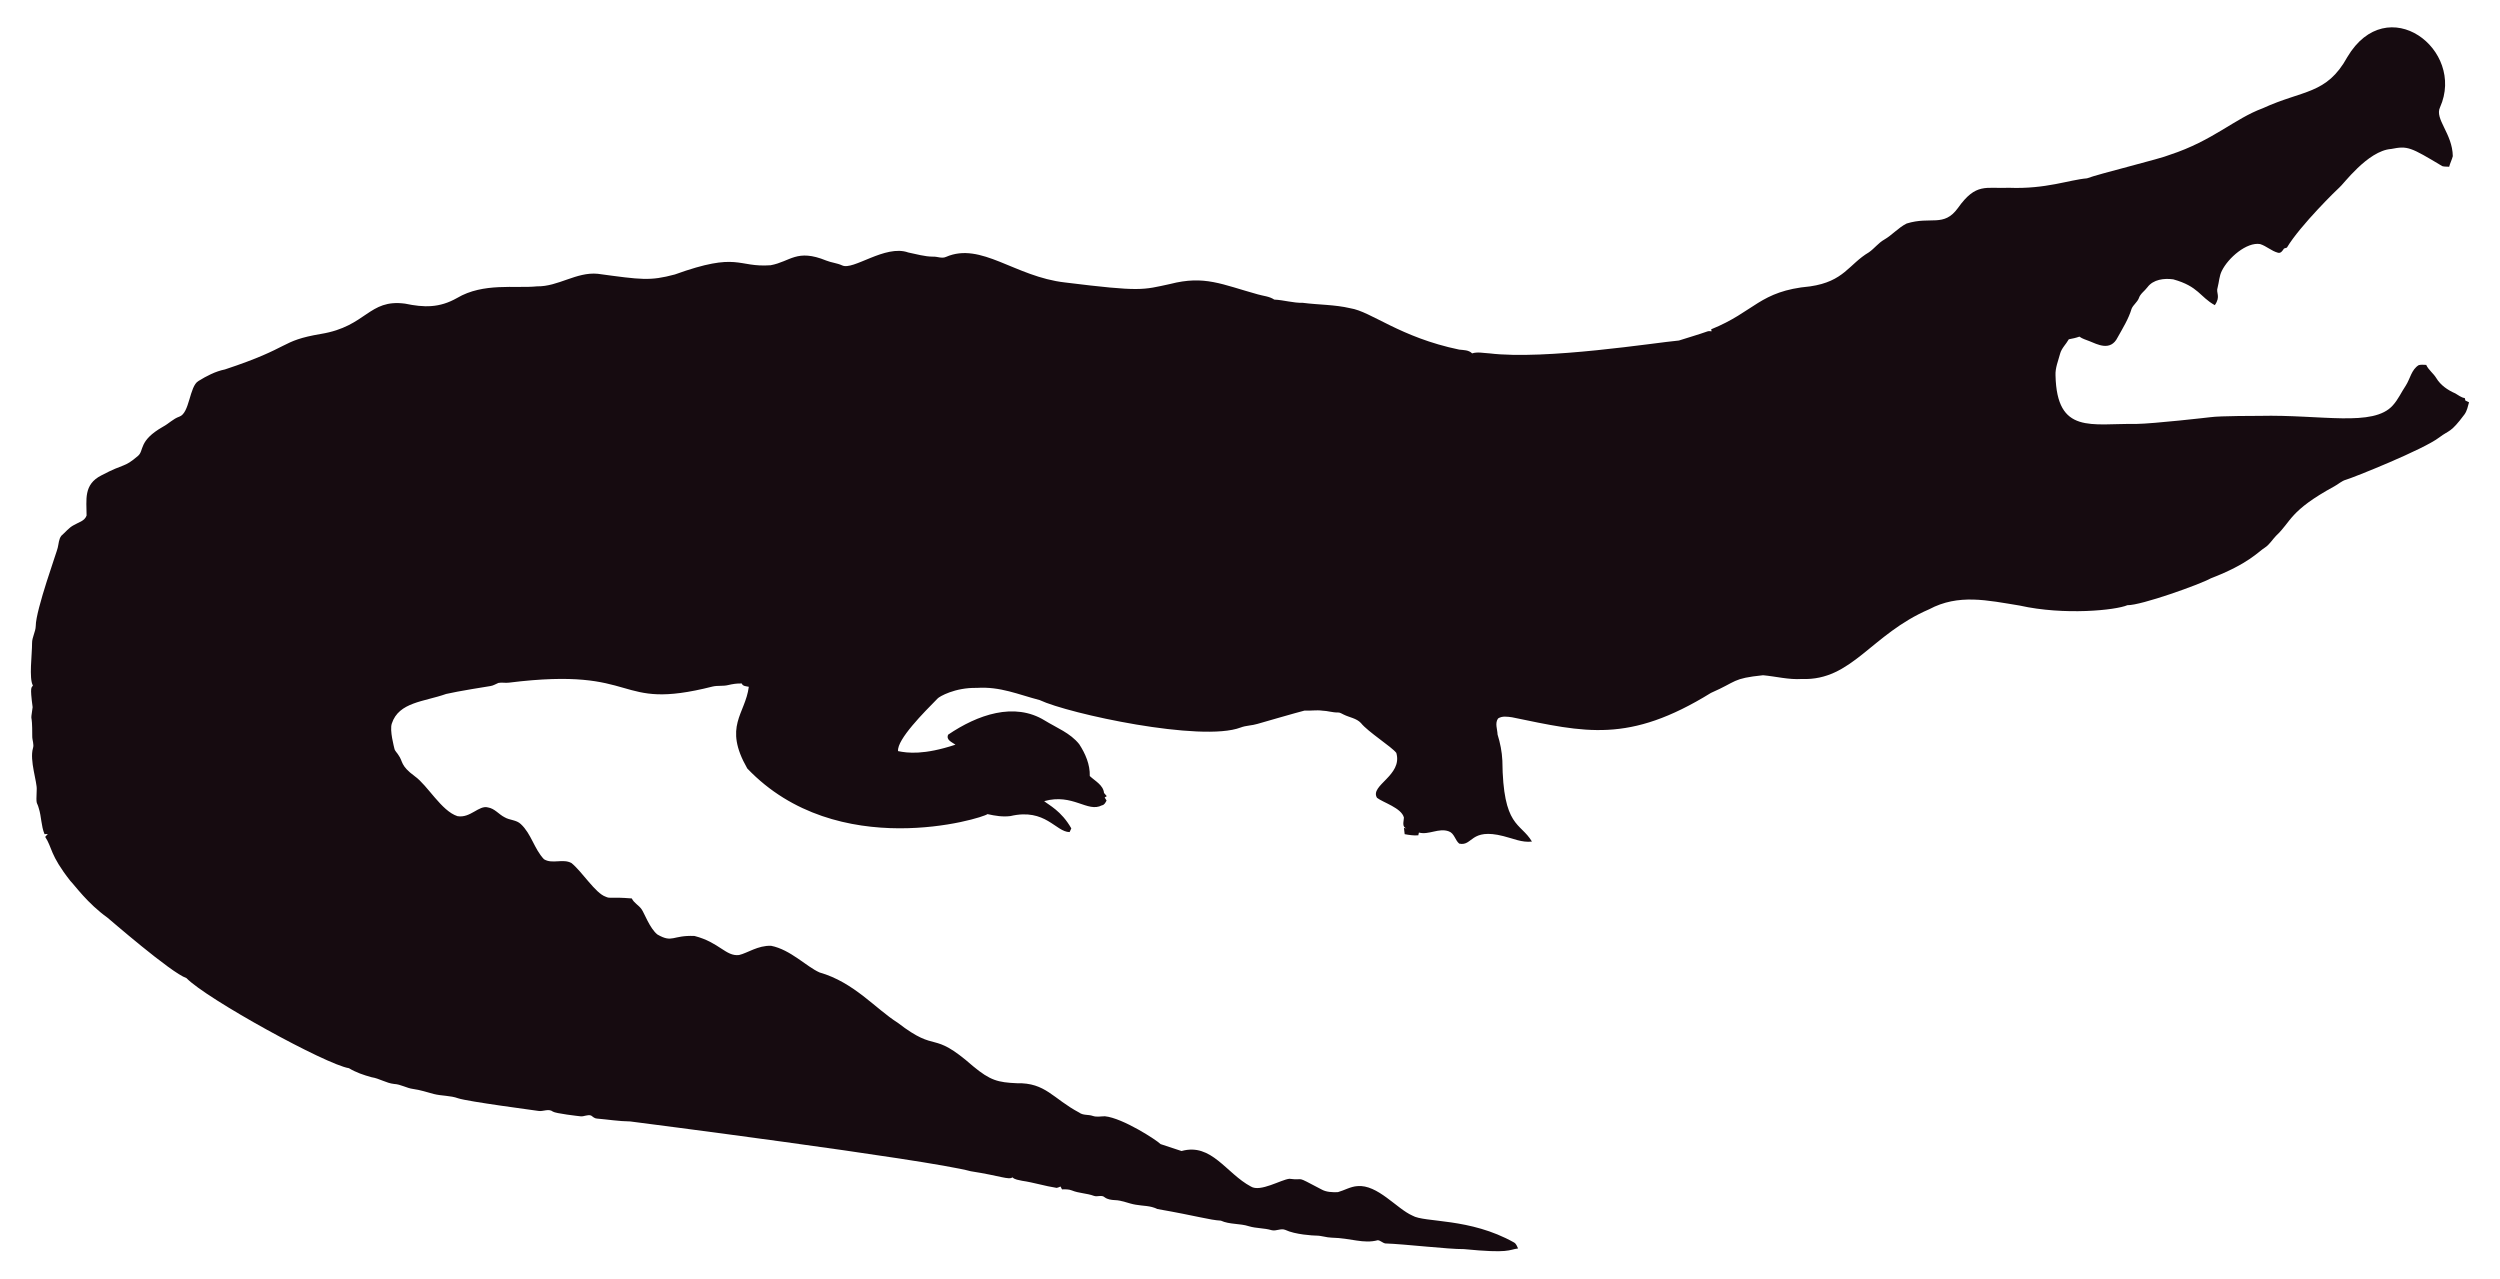
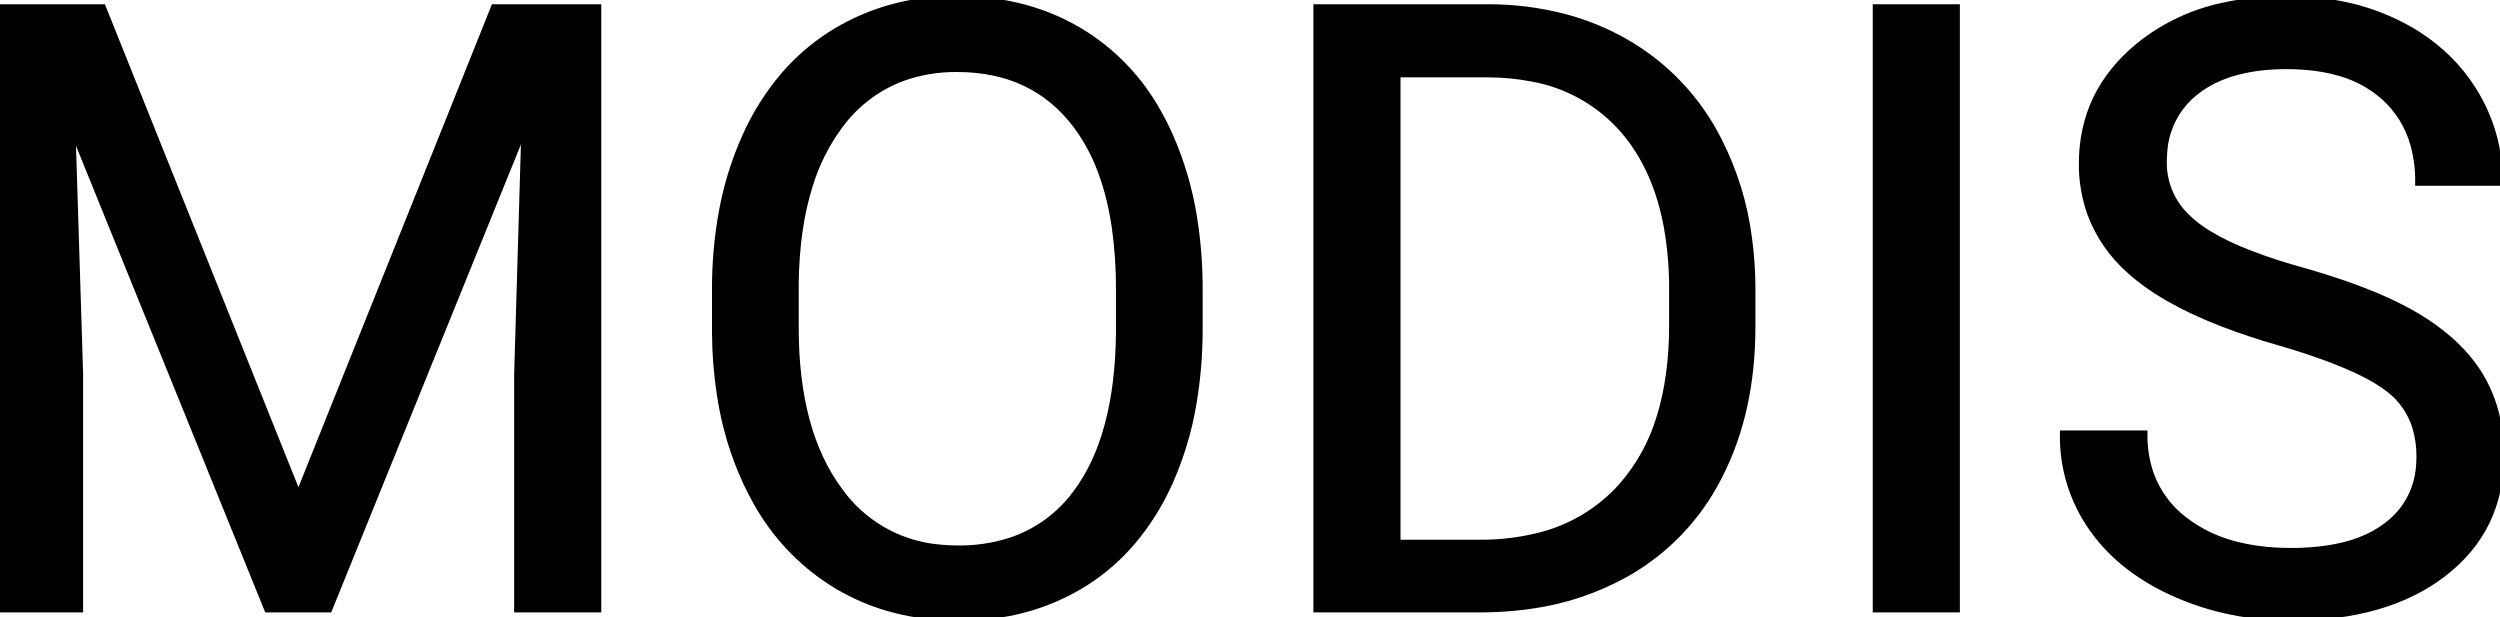
- <svg xmlns="http://www.w3.org/2000/svg" version="1.1" id="Layer_1" x="0px" y="0px" viewBox="0 0 2625.022 1342.022" enable-background="new 0 0 2625.022 1342.022" xml:space="preserve">
-   <path fill="#160B10" d="M2562.057,112.664c-5.93,12.226,13.089,27.649,13.408,51.328c-0.967,3.791-2.837,7.289-3.816,11.093  c-2.417-0.267-4.923,0.089-7.226-0.636c-33.512-20.05-36.245-21.483-53.631-18.038c-24.88,1.775-51.012,38.147-54.547,40.579  c-1,0.685-40.963,39.485-54.967,62.993c-1.056,0.331-2.086,0.661-3.078,1.005c-1.45,2.188-3.295,5.317-6.386,4.363  c-6.755-1.794-12.047-7.022-18.687-9.083c-14.172-2.325-33.569,14.577-40.185,28.126c-2.76,5.432-2.862,11.614-4.401,17.415  c-2.078,5.918,3.558,9.203-2.964,18.611c-15.758-8.651-16.89-19.671-43.645-27.108c-9.541-1.323-21.002,0.025-27.146,8.345  c-2.9,3.956-7.454,6.64-8.994,11.487c-1.705,4.223-5.788,6.857-7.569,10.978c-3.219,10.775-9.274,20.417-14.705,30.186  c-7.484,15.043-21.458,7.113-29.639,3.893c-3.549-1.501-7.378-2.404-10.482-4.745c-3.613,1.31-7.378,2.124-11.131,2.799  c-2.9,5.19-7.62,9.362-9.184,15.252c-1.972,7.442-5.139,14.807-4.771,22.656c1.426,62.435,37.744,50.23,84.657,50.985  c18.427-0.238,76.659-6.917,77.661-7.06c10.315-1.512,51.103-1.387,52.104-1.425c64.718-1.507,119.253,12.017,139.725-10.991  c5.622-6.144,8.955-13.878,13.598-20.735c4.617-7.073,5.915-16.893,13.662-21.562c2.519-0.687,5.19-0.305,7.81-0.242  c2.481,5.406,7.582,8.854,10.609,13.891c4.503,7.467,12.047,12.632,19.921,16.041c3.269,1.794,6.144,4.389,9.999,4.936  c0.166,0.852,0.369,1.705,0.598,2.57c1.259,0.611,2.519,1.208,3.854,1.819c-1.196,4.325-2.073,8.854-4.681,12.606  c-14.981,20.134-15.737,16.079-26.561,24.297c-16.513,12.73-90.704,42.38-97.937,44.421c-4.63,1.259-8.078,4.719-12.199,6.907  c-47.689,26.034-44.914,36.755-61.276,51.99c-3.969,4.096-6.856,9.273-11.754,12.403c-6.886,4.248-16.845,16.908-56.76,32.26  c-10.994,6.222-73.381,28.559-87.544,28.177c-12.182,5.289-66.295,10.873-113.113,0.394c-34.047-5.52-64.247-12.539-95.05,3.905  c-61.045,26.219-81.054,75.205-133.67,73.195c-13.739,0.903-27.159-2.684-40.745-3.943c-32.756,3.396-26.951,6.432-54.687,18.547  c-86.536,53.421-132.198,41.426-208.888,25.607c-4.859-0.636-10.304-1.616-14.68,1.259c-3.511,4.999-0.687,11.232-0.509,16.804  c2.76,8.879,4.605,18.076,5.037,27.388c0.678,70.703,18.876,64.615,31.064,85.038c-10.38,1.31-20.137-3.346-30.008-5.724  c-35.054-8.942-31.959,10.974-46.367,7.887c-4.376-3.651-5.076-10.864-10.94-12.886c-10.482-3.893-20.875,4.033-31.37,1.285  c-0.165,0.725-0.483,2.163-0.649,2.875c-4.834,0.432-9.592-0.331-14.311-1.196c-0.153-2.201-0.407-4.401-0.751-6.551  c0.7,0.127,2.112,0.382,2.824,0.509c-5.368-1.387-2.926-7.48-2.862-11.411c-2.581-10.171-21.93-15.743-28.266-20.735  c-7.896-13.101,27.192-23.356,20.29-47.143c-4.808-6.385-29.888-22.164-37.17-31.395c-4.783-5.063-12.047-5.813-18.013-8.815  c-1.972-0.827-3.791-2.315-6.017-2.239c-5.597,0.191-10.965-1.781-16.537-1.908c-6.208-0.878-12.441,0.318-18.661-0.076  c-6.376,1.51-49.471,13.993-49.471,13.993c-5.775,1.781-11.97,1.603-17.631,3.791c-41.153,15.671-180.401-14.399-211.051-28.838  c-22.477-5.819-41.27-14.396-65.945-12.772c-23.033-0.496-39.521,9.215-41.101,11.08c-14.156,14.382-42.805,43.009-41.597,55.297  c9.881,2.049,27.067,4.244,60.297-6.755c-3.6-2.633-10.164-4.859-7.683-10.52c30.91-20.96,69.478-34.528,101.385-14.896  c12.454,7.683,26.879,13.128,36.241,24.907c6.449,9.897,11.461,21.384,11.08,33.43c5.483,5.19,14.184,9.464,14.96,17.771  c0.954,1.132,1.883,2.239,2.9,3.371c-0.56,0.344-1.679,1.03-2.251,1.361c0.674,1.081,1.336,2.15,2.022,3.244  c-1.157,2.112-2.252,4.643-4.923,5.037c-15.167,7.923-30.412-12.885-60.589-4.414c4.515,3.914,17.957,10.035,28.495,28.596  c-0.623,1.285-1.221,2.582-1.781,3.893c-14.581-0.066-25.26-25.439-62.103-16.83c-8.065,1.081-16.27-0.28-24.119-2.048  c-5.689,4.616-157.704,51.097-252.241-47.919c-25.462-44.516-2.105-56.742,1.616-85.776c-2.646-0.598-6.259-0.445-7.429-3.447  c-4.834-0.216-9.63,0.547-14.311,1.666c-5.343,1.336-10.927,0.254-16.283,1.527c-104.921,26.598-73.475-21.586-213.976-4.058  c-3.638,0.483-7.327-0.471-10.927,0.267c-2.722,1.043-5.203,2.786-8.129,3.244c-1.005,0.139-35.568,5.632-46.749,8.332  c-23.248,8.245-49.669,8.494-57.027,31.013c-2.544,7.127,2.495,25.23,2.659,26.23c0.509,2.748,2.964,4.529,4.274,6.907  c5.125,7.002,1.576,10.814,17.186,22.287c13.483,9.569,27.903,36.42,44.764,41.877c13.652,2.389,22.508-11.842,32.107-9.146  c7.022,1.107,11.334,7.276,17.415,10.317c5.356,3.193,12.365,2.633,17.033,7.162c11.029,10.189,14.018,26.078,24.284,36.878  c8.765,5.47,19.972-0.979,28.965,4.071c11.309,9.233,25.045,31.634,35.809,35.287c4.836,2.294,4.589-0.02,27.477,1.832  c2.226,4.796,7.327,7.085,10.253,11.347c2.611,3.387,8.633,20.294,16.715,26.574c16.075,9.185,15.426,0.491,38.875,1.488  c26.056,6.667,32.977,21.713,46.774,19.997c8.688-1.942,19.833-10.206,33.646-9.68c20.419,4.043,37.013,21.857,50.896,27.986  c36.199,10.4,58.502,37.92,82.062,52.817c43.011,33.213,34.403,6.396,79.034,45.566c18.208,15.125,26.246,17.04,45.986,17.936  c30.318-0.751,37.93,16.193,65.525,30.81c4.134,3.155,9.541,1.844,14.196,3.498c4.147,1.463,8.51,0.394,12.772,0.369  c18.974,1.87,55.059,25.539,58.465,29.232c7.353,2.353,14.667,4.91,22.02,7.276c31.527-8.837,46.862,23.524,72.916,37.323  c9.817,6.052,31.604-7.299,40.338-8.179c17.829,2.357,3.781-4.531,33.392,11.016c5.241,3.066,11.589,3.218,17.504,3.028  c6.869-1.921,13.204-5.852,20.48-6.348c21.245-1.942,41.314,23.767,57.816,30.975c12.756,7.578,60.29,2.089,106.638,28.189  c2.366,1.298,3.155,4.007,4.3,6.284c-10.435,1.423-8.676,5.392-56.964,0.7c-16.115,0.199-61.486-5.252-82.52-5.953  c-2.824-0.572-4.91-3.04-7.772-3.397c-15.269,4.072-27.792-2.198-48.492-2.671c-5.546-0.102-10.825-2.201-16.359-2.162  c-2.762-0.015-21.848-1.008-32.323-6.004c-4.758-1.972-9.668,1.654-14.476,0.293c-7.747-2.315-16.003-1.781-23.737-4.121  c-9.541-3.104-20.277-1.692-29.41-5.865c-12.12-0.691-23.98-4.714-66.899-12.25c-6.984-3.625-14.985-3.091-22.516-4.49  c-7.416-1.145-14.324-4.643-21.892-4.821c-3.727-0.204-7.632-0.649-10.698-2.939c-3.206-2.951-7.645-0.127-11.334-1.539  c-7.531-2.798-15.774-2.646-23.203-5.712c-3.282-1.298-6.844-1.17-10.278-1.081c-0.394-0.763-1.183-2.264-1.577-3.015  c-1.285,0.636-2.608,1.119-3.982,1.45c-12.263-1.87-24.131-5.674-36.394-7.467c-3.46-0.903-7.404-1.005-10.113-3.6  c-3.831,2.97-12.398-1.54-43.747-6.411c-46.335-12.483-357.594-52.295-357.594-52.295c-11.716-0.14-23.317-2.023-34.982-3.015  c-2.442-0.127-4.211-1.844-6.068-3.18c-3.753-1.387-7.467,1.336-11.271,0.789c-2.02-0.195-26.027-2.946-28.838-4.923  c-4.592-3.587-10.278,0.216-15.367-0.738c-2.203-0.387-74.203-9.818-84.135-13.242c-8.243-2.989-17.224-2.379-25.658-4.529  c-7.162-1.895-14.209-4.274-21.574-5.254c-6.92-0.878-13.001-4.923-20.035-5.266c-8.319-0.878-15.443-5.826-23.648-7.073  c-8.256-2.252-16.448-5.037-23.775-9.49c-23.552-3.584-149.518-72.739-170.649-94.63c-16.013-5.37-81.914-62.745-82.914-63.439  c-21.039-15.096-34.147-33.758-38.964-38.595c-21.778-27.726-18.854-34.892-26.396-46.215c0.916-1.018,1.832-2.01,2.748-3.015  c-1.145,0.038-2.29,0.076-3.435,0.14c-3.651-8.676-3.18-18.28-6.042-27.172c-2.062-7.913-2.975-1.701-2.175-19.526  c0.634-7.664-7.675-30.697-3.931-43.518c1.348-4.16-0.814-8.281-0.751-12.454c0.068-28.882-2.418-11.02,0.394-30.657  c-3.041-22.85-1.09-20.042,0.305-22.719c-4.294-7.378-0.844-32.606-0.89-44.586c-0.025-6.246,3.714-11.741,3.867-17.962  c0-16.859,22.775-79.378,23.076-82.113c1.056-4.198,1.043-9.032,3.778-12.568c4.338-3.74,7.874-8.485,13.052-11.169  c4.745-2.913,11.411-4.172,13.471-10.088c0.043-16.362-3.503-32.575,15.532-42.157c25.219-13.344,23.115-7.424,38.34-20.379  c6.931-5.754,0.059-15.764,26.434-30.772c5.915-3.129,10.622-8.281,17.046-10.507c11.015-3.661,10.497-31.892,20.099-37.437  c8.612-5.33,17.796-10.113,27.795-12.148c71.433-23.584,56.818-29.805,100.939-37.31c48.019-7.907,49.805-36.895,88.244-31.777  c19.858,4.163,35.994,4.605,54.61-5.953c27.665-16.35,60.97-9.859,83.919-12.212c22.172,0.42,41.279-15.29,63.693-13.191  c46.138,6.272,54.878,7.691,80.993,0.738c67.442-24.31,65.094-7.128,100.634-9.706c20.946-3.875,27.233-17.596,58.388-4.91  c5.368,2.188,11.283,2.595,16.575,5.025c11.553,5.818,45.215-22.204,69.43-13.535c8.676,1.717,17.262,4.401,26.205,4.401  c4.49-0.216,9.083,2.252,13.446,0.293c37.015-16.156,72.304,20.872,125.096,26.815c80.305,9.923,81.3,7.845,110.289,1.603  c36.266-9.336,54.189,0.413,92.111,10.902c5.775,1.717,12.11,1.984,17.237,5.47c10.075,0.458,19.844,3.638,29.983,3.396  c16.588,2.163,33.506,1.819,49.853,5.686c21.982,3.418,52.115,30.498,114.347,43.441c4.681,0.572,9.999,0.28,13.586,3.956  c5.864-1.844,12.047-0.267,18.038-0.025c59.148,7.176,174.934-11.359,199.106-13.471c9.82-3.218,19.819-5.966,29.576-9.452  c1.488-0.674,3.155-0.356,4.758-0.229c-0.115-0.522-0.356-1.577-0.483-2.099c45.944-18.548,50.589-40.213,103.827-45.057  c35.891-5.17,40.645-23.282,61.836-35.809c5.712-3.969,9.897-9.808,16.028-13.281c8.408-4.872,14.82-12.555,23.559-16.931  c25.605-7.944,38.867,4.305,53.847-16.257c19.089-26.933,29.276-20.168,53.605-21.256c38.819,1.522,63.061-8.345,81.948-9.935  c11.484-4.495,77.877-20.69,87.061-24.742c45.297-14.857,67.746-37.884,97.505-48.848c42.187-19.404,67.008-14.225,88.74-53.694  C2506.582-10.604,2589.134,52.018,2562.057,112.664z" />
+ <svg xmlns="http://www.w3.org/2000/svg" width="296.144" height="73.049" viewBox="0 0 296.144 73.049">
+   <g id="svgGroup" stroke-linecap="round" fill-rule="evenodd" font-size="9pt" stroke="#000" stroke-width="0.25mm" fill="#000" style="stroke:#000;stroke-width:0.25mm;fill:#000">
+     <path d="M 0 0.977 L 12.109 0.977 L 35.352 58.985 L 58.594 0.977 L 70.752 0.977 L 70.752 72.071 L 61.377 72.071 L 61.377 44.386 L 62.256 14.503 L 38.916 72.071 L 31.738 72.071 L 8.447 14.649 L 9.375 44.386 L 9.375 72.071 L 0 72.071 L 0 0.977 Z M 295.996 21.534 L 286.572 21.534 A 16.286 16.286 0 0 0 286.019 17.173 A 11.848 11.848 0 0 0 282.471 11.402 A 13.451 13.451 0 0 0 277.254 8.553 Q 275.201 7.938 272.736 7.775 A 27.804 27.804 0 0 0 270.898 7.716 Q 263.965 7.716 260.083 10.767 A 9.916 9.916 0 0 0 256.251 18.042 A 14.08 14.08 0 0 0 256.201 19.239 A 8.951 8.951 0 0 0 259.177 25.964 A 12.603 12.603 0 0 0 259.888 26.588 Q 262.997 29.121 269.789 31.289 A 78.891 78.891 0 0 0 272.437 32.081 Q 278.229 33.708 282.373 35.555 A 36.633 36.633 0 0 1 286.304 37.574 A 26.017 26.017 0 0 1 290.066 40.286 Q 292.178 42.135 293.536 44.275 A 16.107 16.107 0 0 1 293.726 44.581 A 16.649 16.649 0 0 1 295.907 50.756 A 21.644 21.644 0 0 1 296.143 54.005 Q 296.143 62.647 289.404 67.848 Q 282.666 73.048 271.387 73.048 Q 264.063 73.048 257.715 70.24 A 26.476 26.476 0 0 1 252.402 67.152 A 20.817 20.817 0 0 1 247.925 62.55 A 18.768 18.768 0 0 1 244.482 51.466 L 253.906 51.466 A 14.01 14.01 0 0 0 254.677 56.213 A 11.929 11.929 0 0 0 258.667 61.646 A 16.542 16.542 0 0 0 264.628 64.561 Q 267.656 65.382 271.387 65.382 A 29.197 29.197 0 0 0 275.687 65.086 Q 280.045 64.436 282.764 62.354 A 9.653 9.653 0 0 0 286.657 55.374 A 12.794 12.794 0 0 0 286.719 54.102 A 11.931 11.931 0 0 0 286.246 50.653 A 9.062 9.062 0 0 0 283.057 46.021 A 17.328 17.328 0 0 0 280.567 44.443 Q 277.783 42.957 273.365 41.491 A 97.523 97.523 0 0 0 269.775 40.382 A 76.133 76.133 0 0 1 263.193 38.183 Q 256.084 35.415 252.222 31.861 A 16.667 16.667 0 0 1 247.743 25.327 A 17.047 17.047 0 0 1 246.729 19.386 Q 246.729 10.987 253.442 5.494 A 23.562 23.562 0 0 1 263.336 0.79 A 34.301 34.301 0 0 1 270.898 0.001 A 32.365 32.365 0 0 1 278.233 0.8 A 26.353 26.353 0 0 1 283.96 2.833 A 22.784 22.784 0 0 1 289.861 6.953 A 20.38 20.38 0 0 1 292.847 10.645 A 19.977 19.977 0 0 1 295.996 21.534 Z M 175.732 72.071 L 156.055 72.071 L 156.055 0.977 L 176.123 0.977 A 35.659 35.659 0 0 1 185.342 2.127 A 29.679 29.679 0 0 1 192.529 5.079 A 27.74 27.74 0 0 1 203.54 16.749 A 35.446 35.446 0 0 1 207.061 28.181 A 45.253 45.253 0 0 1 207.471 34.132 L 207.471 38.673 Q 207.471 48.731 203.589 56.3 A 27.305 27.305 0 0 1 192.505 67.921 A 32.013 32.013 0 0 1 181.483 71.624 A 41.308 41.308 0 0 1 175.732 72.071 Z M 141.992 34.327 L 141.992 38.819 A 52.539 52.539 0 0 1 141.27 47.742 A 38.392 38.392 0 0 1 138.477 57.057 A 29.42 29.42 0 0 1 134.072 64.108 A 24.73 24.73 0 0 1 128.516 68.946 A 26.243 26.243 0 0 1 117.197 72.844 A 33.257 33.257 0 0 1 113.477 73.048 A 29.087 29.087 0 0 1 104.516 71.706 A 25.698 25.698 0 0 1 98.584 68.922 A 26.573 26.573 0 0 1 89.693 59.456 A 32.814 32.814 0 0 1 88.501 57.154 A 38.071 38.071 0 0 1 85.423 46.943 A 50.383 50.383 0 0 1 84.814 39.454 L 84.814 34.327 A 50.218 50.218 0 0 1 85.651 24.955 A 38.458 38.458 0 0 1 88.379 16.212 A 29.878 29.878 0 0 1 92.92 8.992 A 25.278 25.278 0 0 1 98.462 4.176 A 26.547 26.547 0 0 1 111.309 0.066 A 32.447 32.447 0 0 1 113.379 0.001 Q 121.924 0.001 128.442 4.127 A 25.667 25.667 0 0 1 137.037 13.253 A 32.361 32.361 0 0 1 138.477 16.09 A 39.162 39.162 0 0 1 141.366 26.008 A 52.924 52.924 0 0 1 141.992 34.327 Z M 231.689 0.977 L 231.689 72.071 L 222.314 72.071 L 222.314 0.977 L 231.689 0.977 Z M 176.367 8.692 L 165.43 8.692 L 165.43 64.405 L 175.293 64.405 A 27.992 27.992 0 0 0 182.32 63.572 A 19.416 19.416 0 0 0 192.163 57.667 A 21.969 21.969 0 0 0 196.733 49.35 Q 198.193 44.606 198.193 38.477 L 198.193 34.327 A 41.512 41.512 0 0 0 197.581 26.961 Q 196.327 20.015 192.505 15.504 A 18.739 18.739 0 0 0 181.439 9.182 A 27.764 27.764 0 0 0 176.367 8.692 Z M 132.666 39.503 L 132.666 34.229 A 50.57 50.57 0 0 0 132.17 26.9 Q 131.625 23.185 130.479 20.165 A 21.595 21.595 0 0 0 127.588 14.82 Q 122.51 8.058 113.379 8.058 A 18.706 18.706 0 0 0 106.783 9.174 A 16.332 16.332 0 0 0 99.39 14.82 A 23.472 23.472 0 0 0 95.783 22.027 Q 94.221 27.026 94.141 33.595 L 94.141 38.819 Q 94.141 51.075 99.292 58.082 A 16.351 16.351 0 0 0 111.146 64.965 A 21.456 21.456 0 0 0 113.477 65.089 A 19.886 19.886 0 0 0 119.682 64.168 A 15.809 15.809 0 0 0 127.539 58.473 Q 132.52 51.856 132.666 39.503 Z" vector-effect="non-scaling-stroke" />
+   </g>
</svg>
